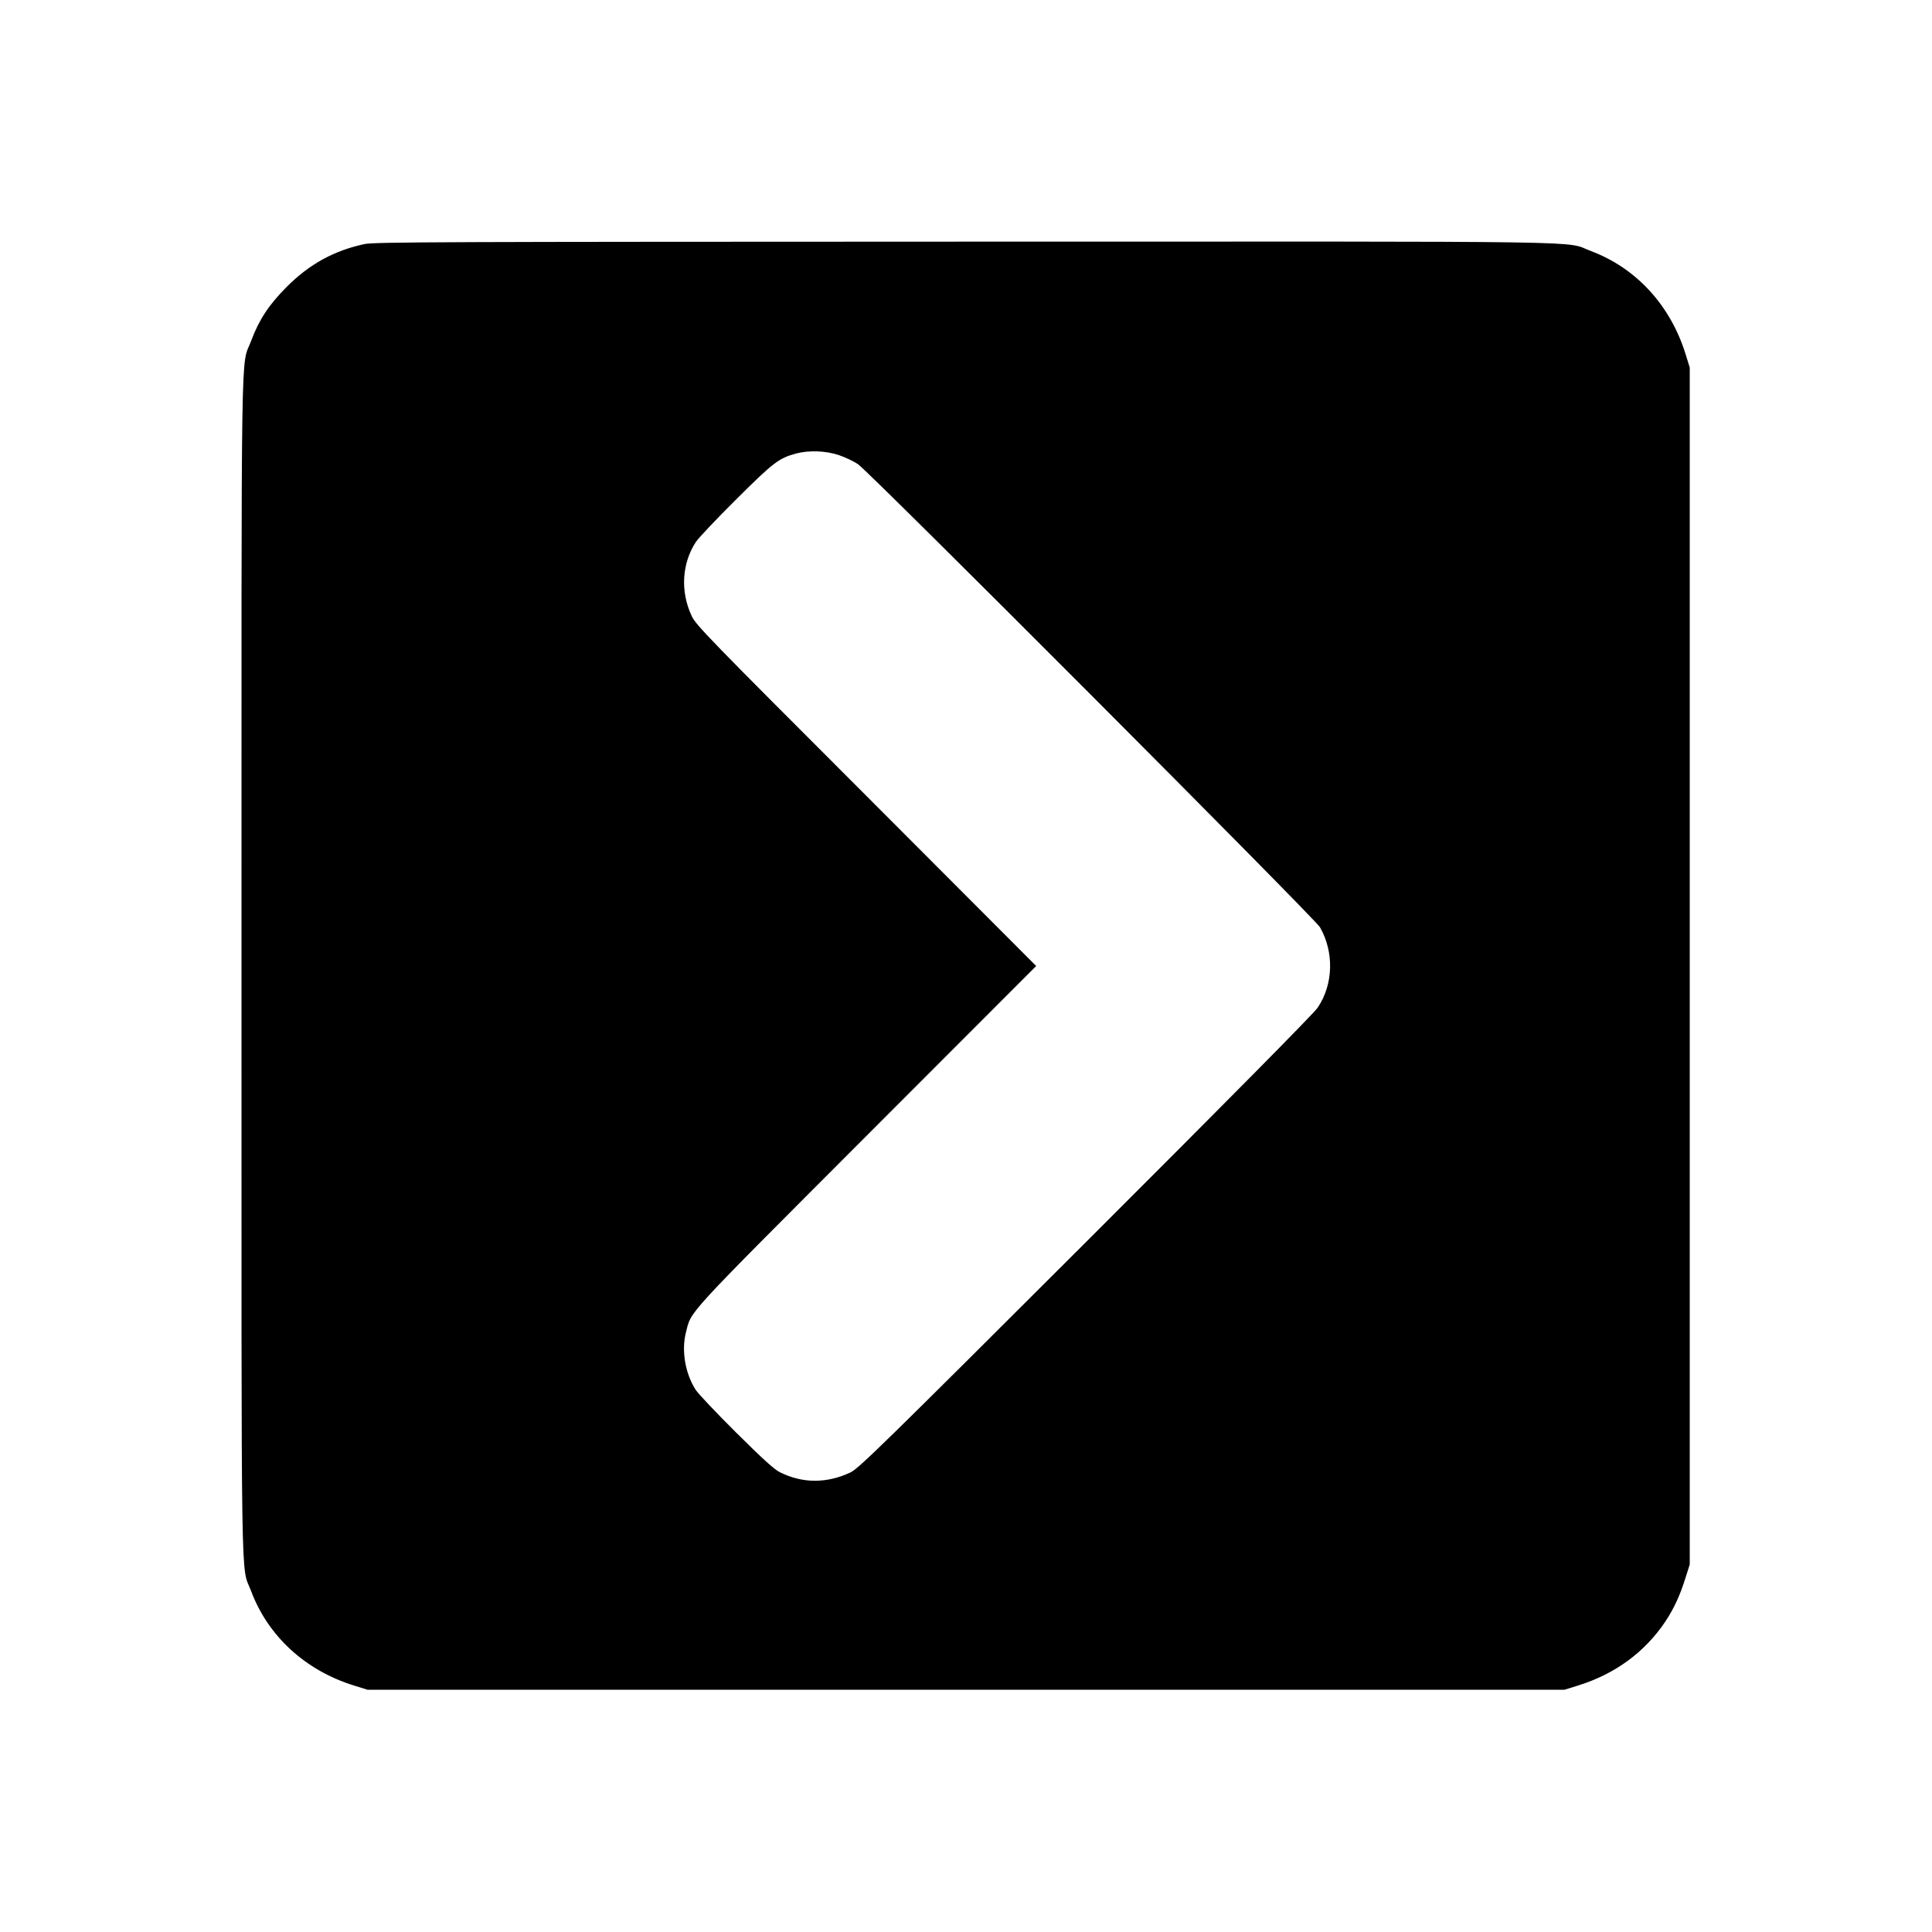
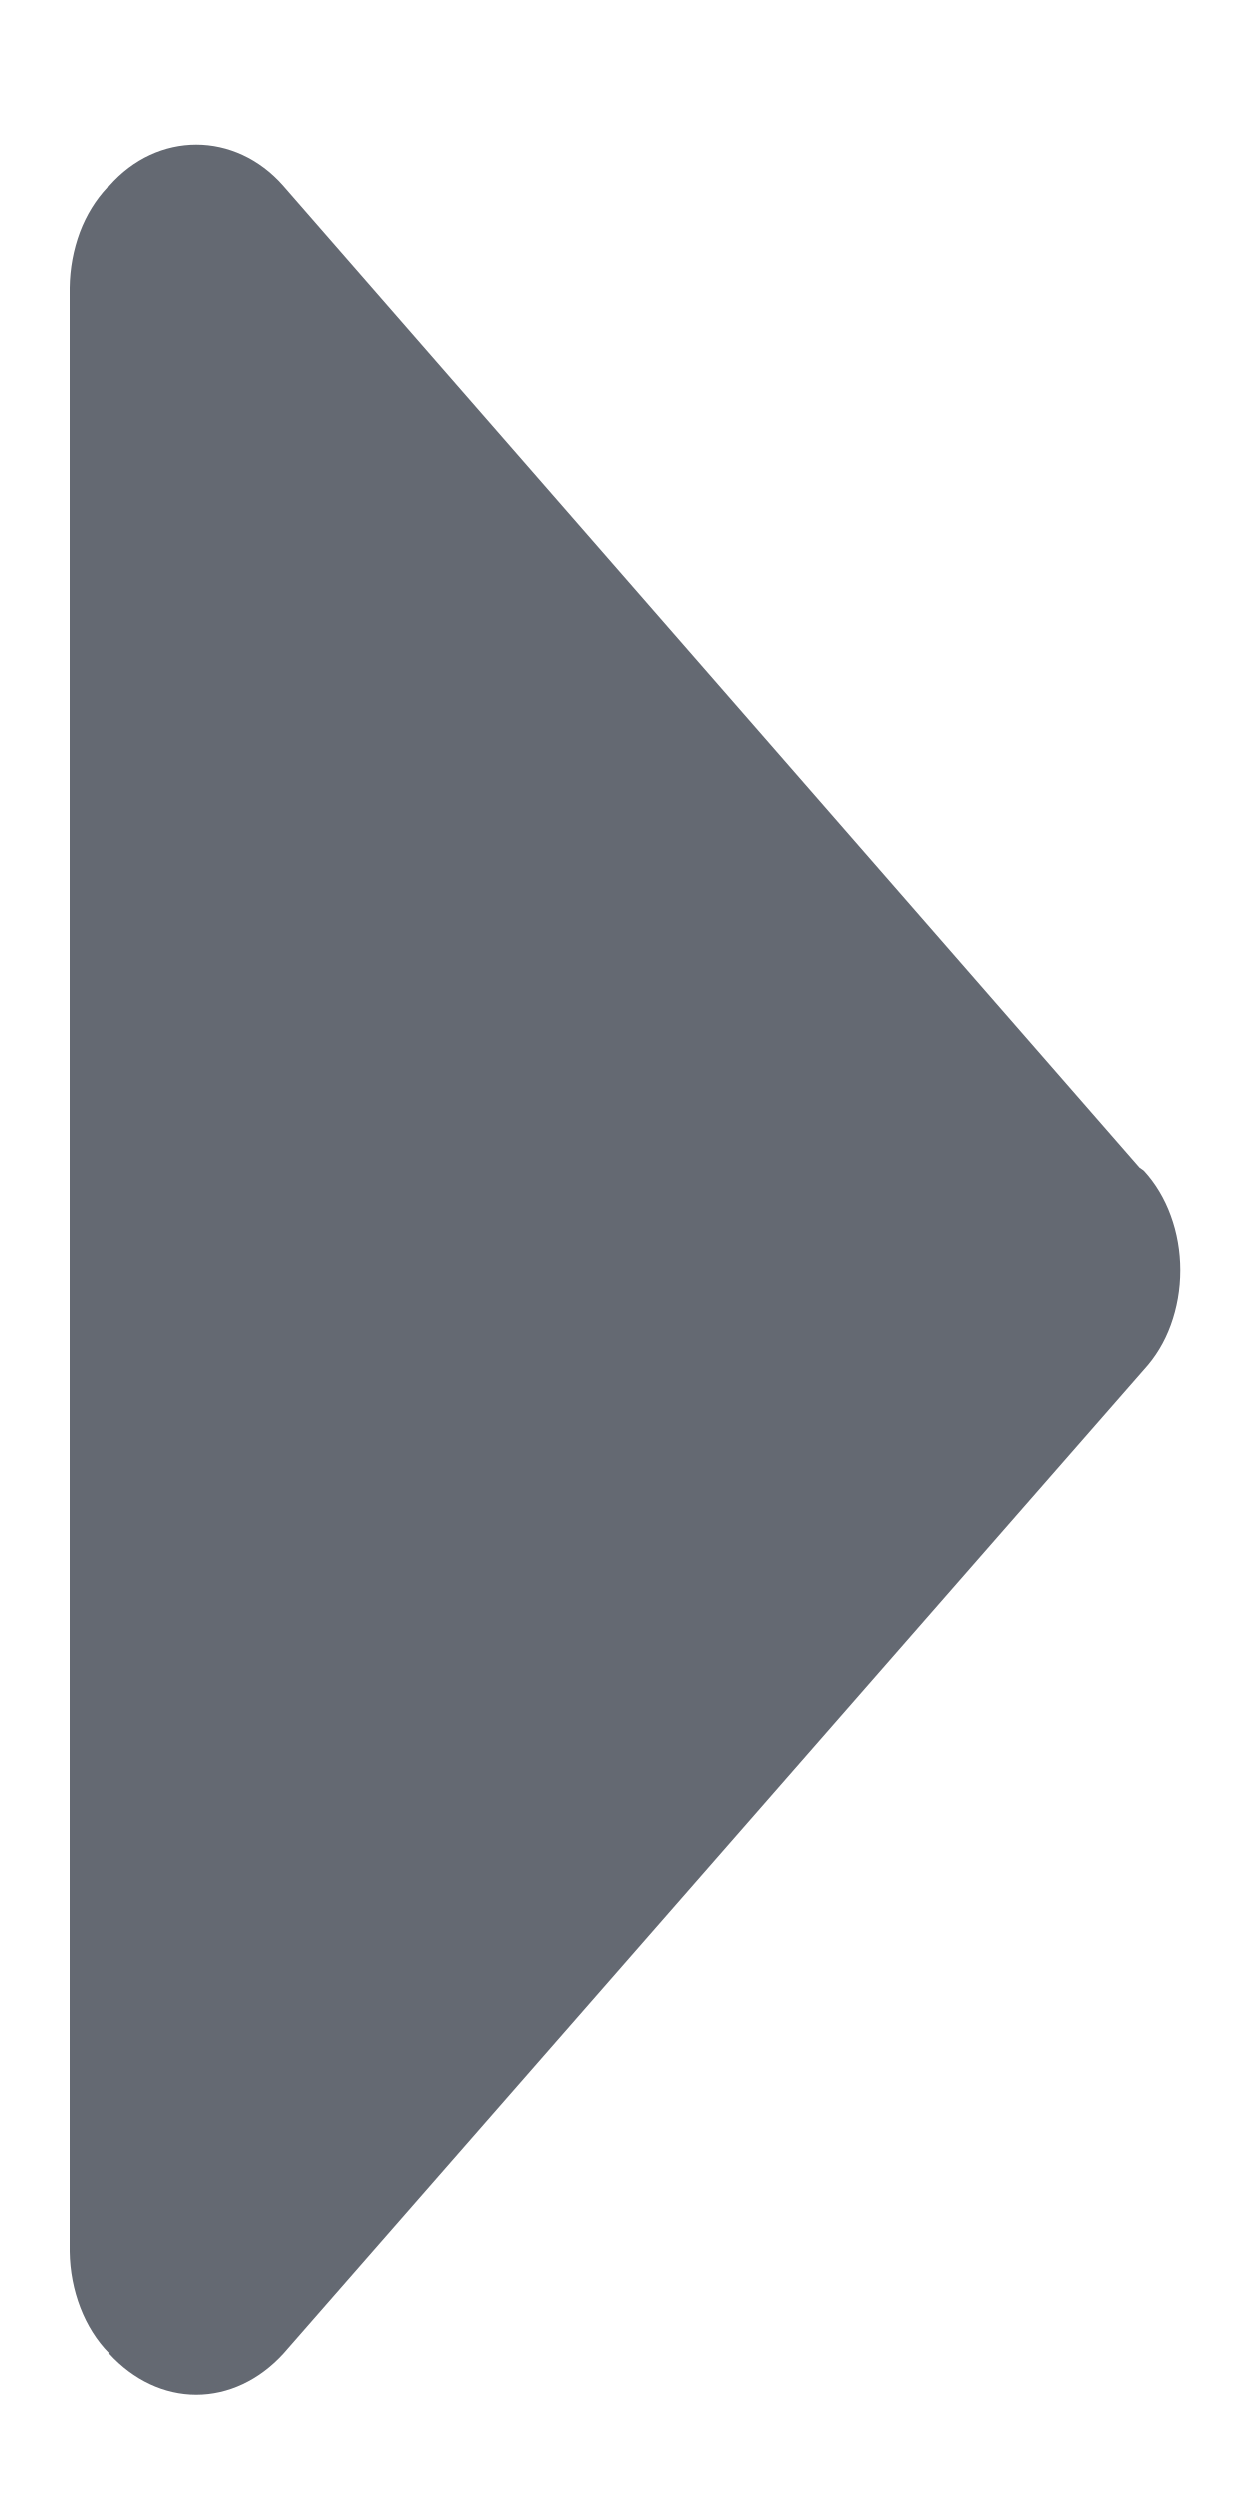
- <svg xmlns="http://www.w3.org/2000/svg" version="1.0" width="1280pt" height="1280pt" viewBox="0 0 1280 1280" preserveAspectRatio="xMidYMid meet">
-   <g transform="translate(0,1280) scale(0.1,-0.1)" fill="#000000" stroke="none">
-     <path d="M2415 11183 c-201 -43 -364 -132 -515 -283 -118 -119 -183 -216 -236 -358 -70 -187 -64 178 -64 -4142 0 -4320 -6 -3955 64 -4142 112 -298 359 -525 681 -625 l90 -28 3965 0 3965 0 90 28 c245 76 444 222 579 425 57 86 97 173 133 289 l28 88 0 3965 0 3965 -28 90 c-100 322 -327 569 -625 681 -187 70 179 64 -4149 63 -3430 -1 -3917 -2 -3978 -16z m3142 -1398 c42 -14 99 -41 127 -60 76 -51 3027 -3009 3061 -3068 95 -166 89 -379 -15 -533 -24 -37 -614 -633 -1537 -1555 -1345 -1343 -1504 -1498 -1558 -1524 -157 -74 -318 -74 -468 1 -38 19 -116 90 -290 263 -131 130 -251 257 -268 283 -69 108 -95 258 -65 378 38 150 -25 81 1195 1303 l1126 1127 -1126 1128 c-1051 1051 -1129 1131 -1157 1192 -75 161 -65 346 28 489 16 25 136 152 267 282 248 247 283 273 396 304 86 23 197 19 284 -10z" />
-   </g>
+ <svg xmlns="http://www.w3.org/2000/svg" width="5" height="10" viewBox="0 0 5 10" fill="none">
+   <path d="M4.576 4.684C4.571 4.679 4.564 4.676 4.558 4.671L1.133 0.744C0.94 0.524 0.628 0.524 0.435 0.744C0.433 0.746 0.432 0.748 0.431 0.75C0.385 0.799 0.347 0.86 0.321 0.929C0.295 0.999 0.281 1.074 0.28 1.151L0.28 9.006C0.281 9.084 0.296 9.161 0.323 9.231C0.35 9.301 0.389 9.363 0.437 9.412L0.435 9.415C0.532 9.521 0.656 9.579 0.784 9.579C0.912 9.579 1.036 9.521 1.133 9.415L4.576 5.478C4.621 5.429 4.658 5.369 4.683 5.3C4.708 5.231 4.721 5.157 4.721 5.081C4.721 5.006 4.708 4.931 4.683 4.863C4.658 4.794 4.621 4.733 4.576 4.684Z" fill="#646972" />
</svg>
